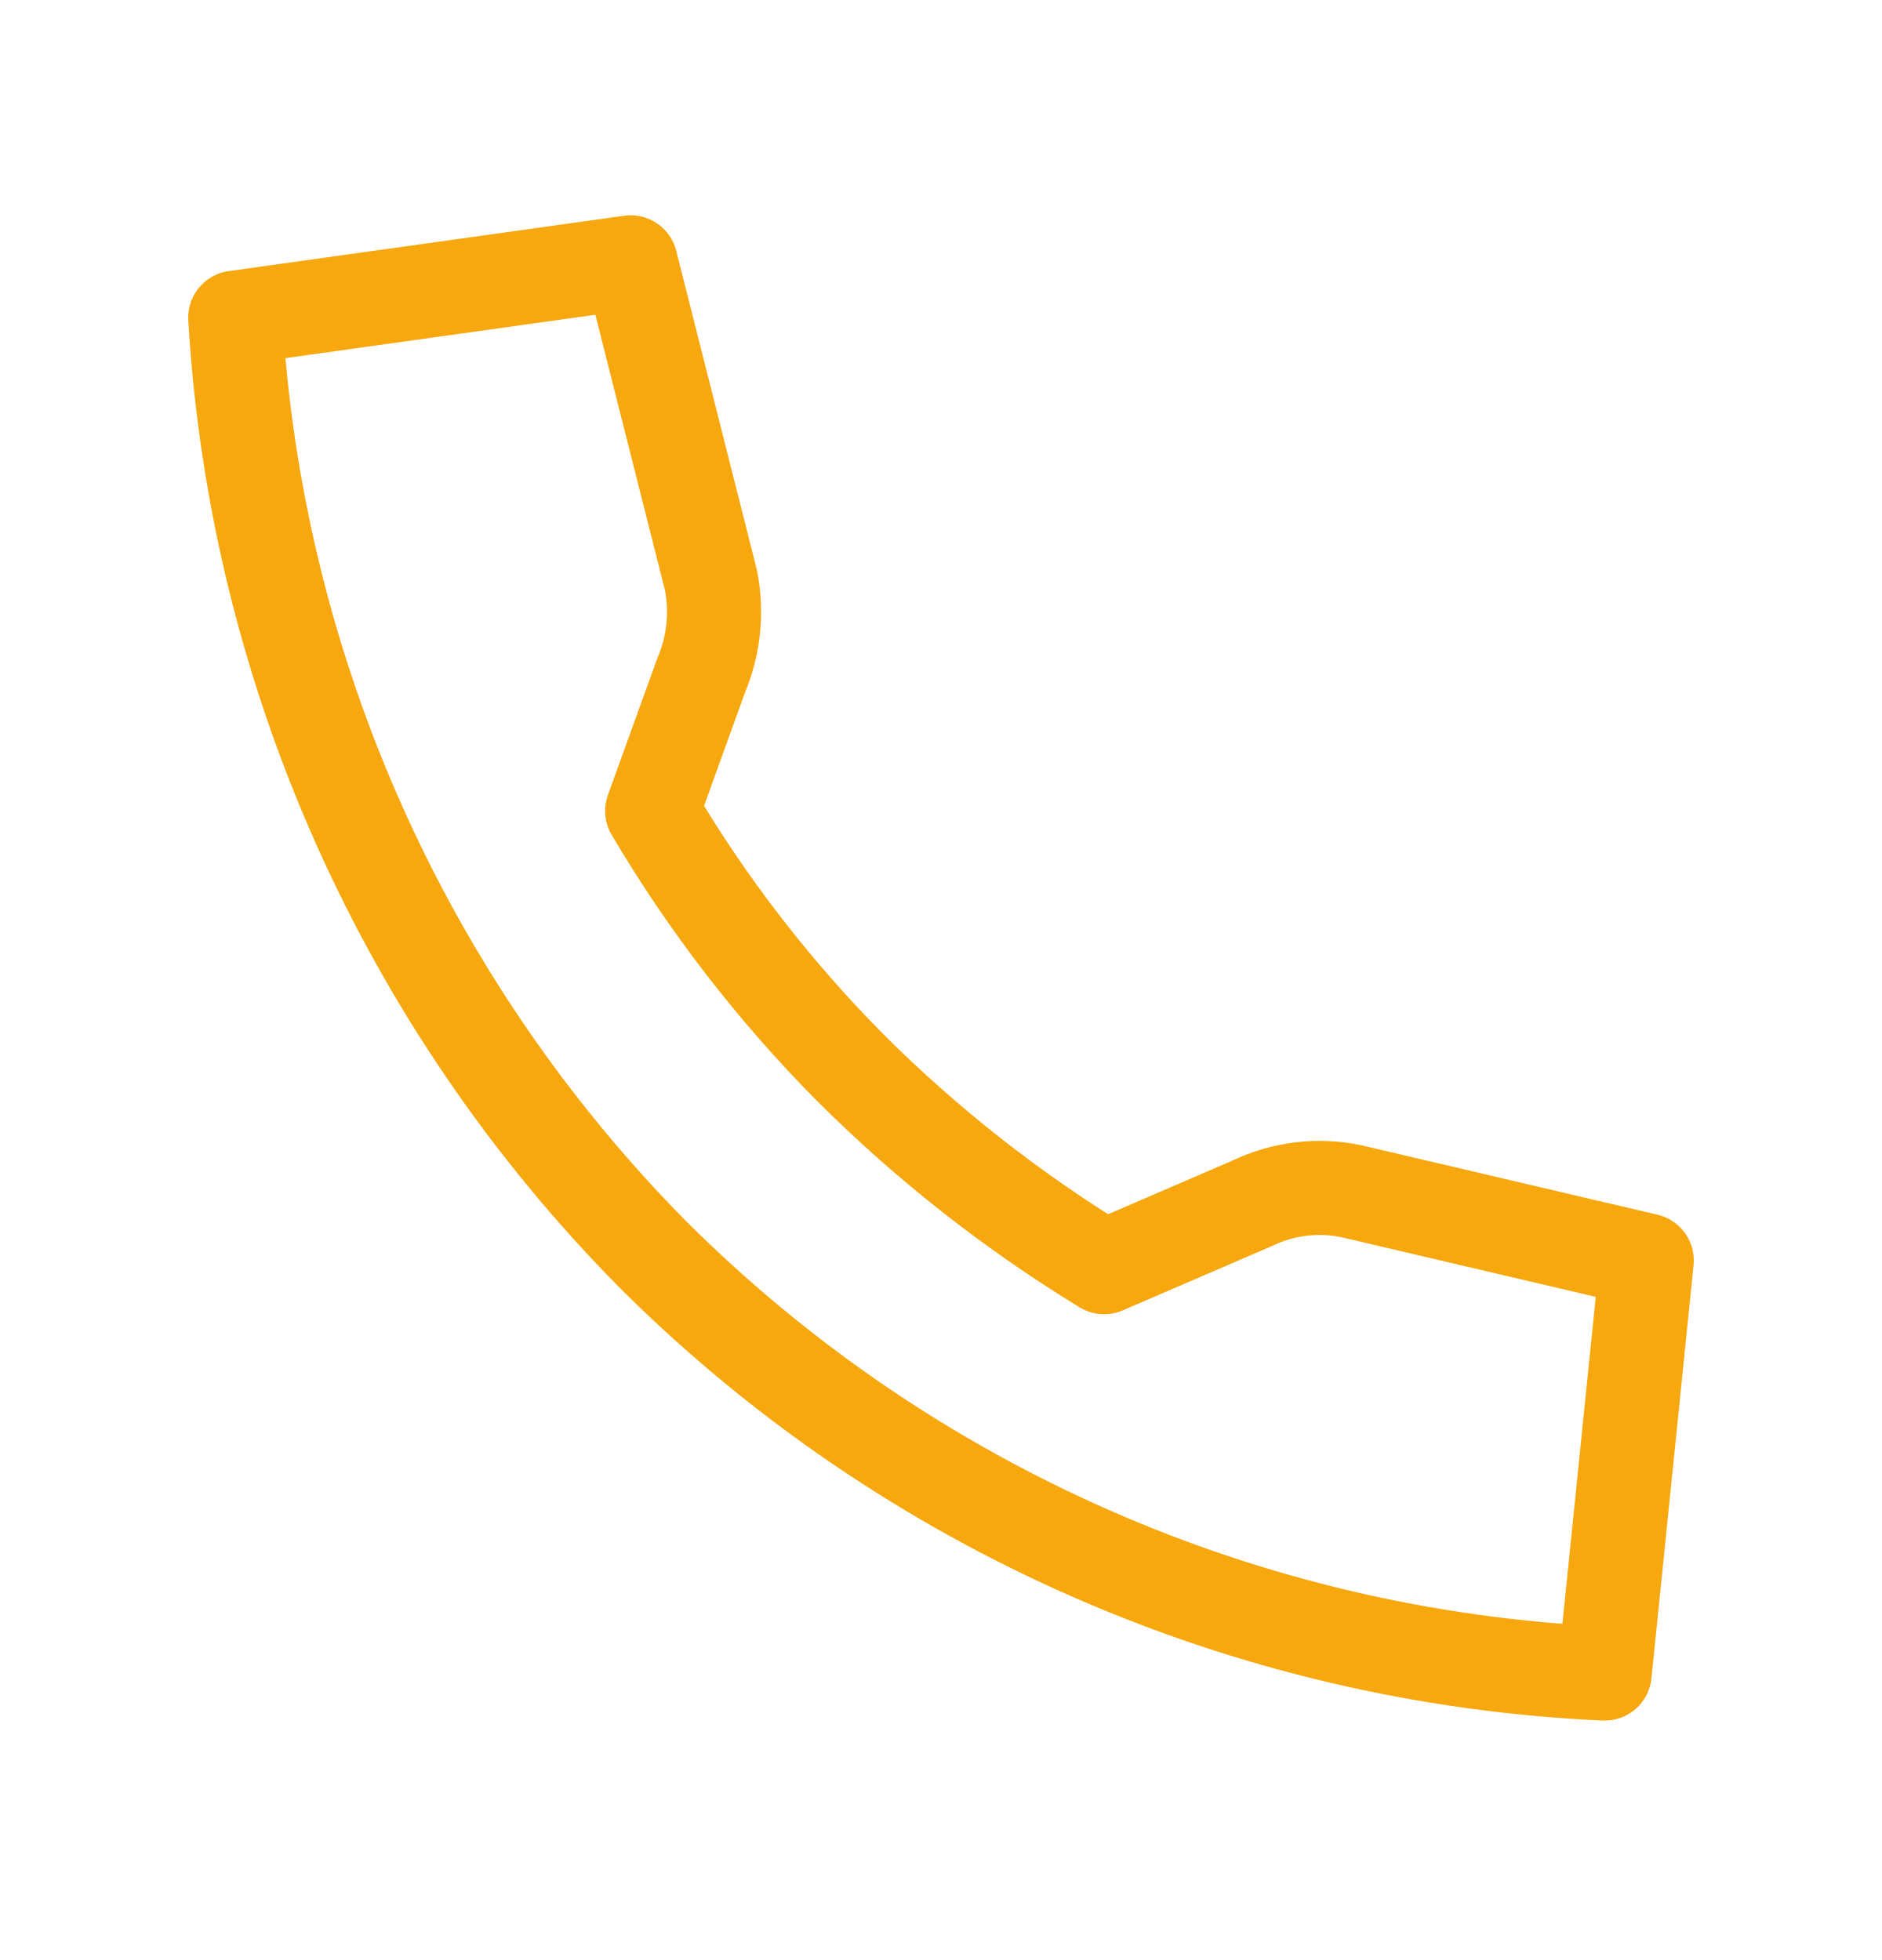
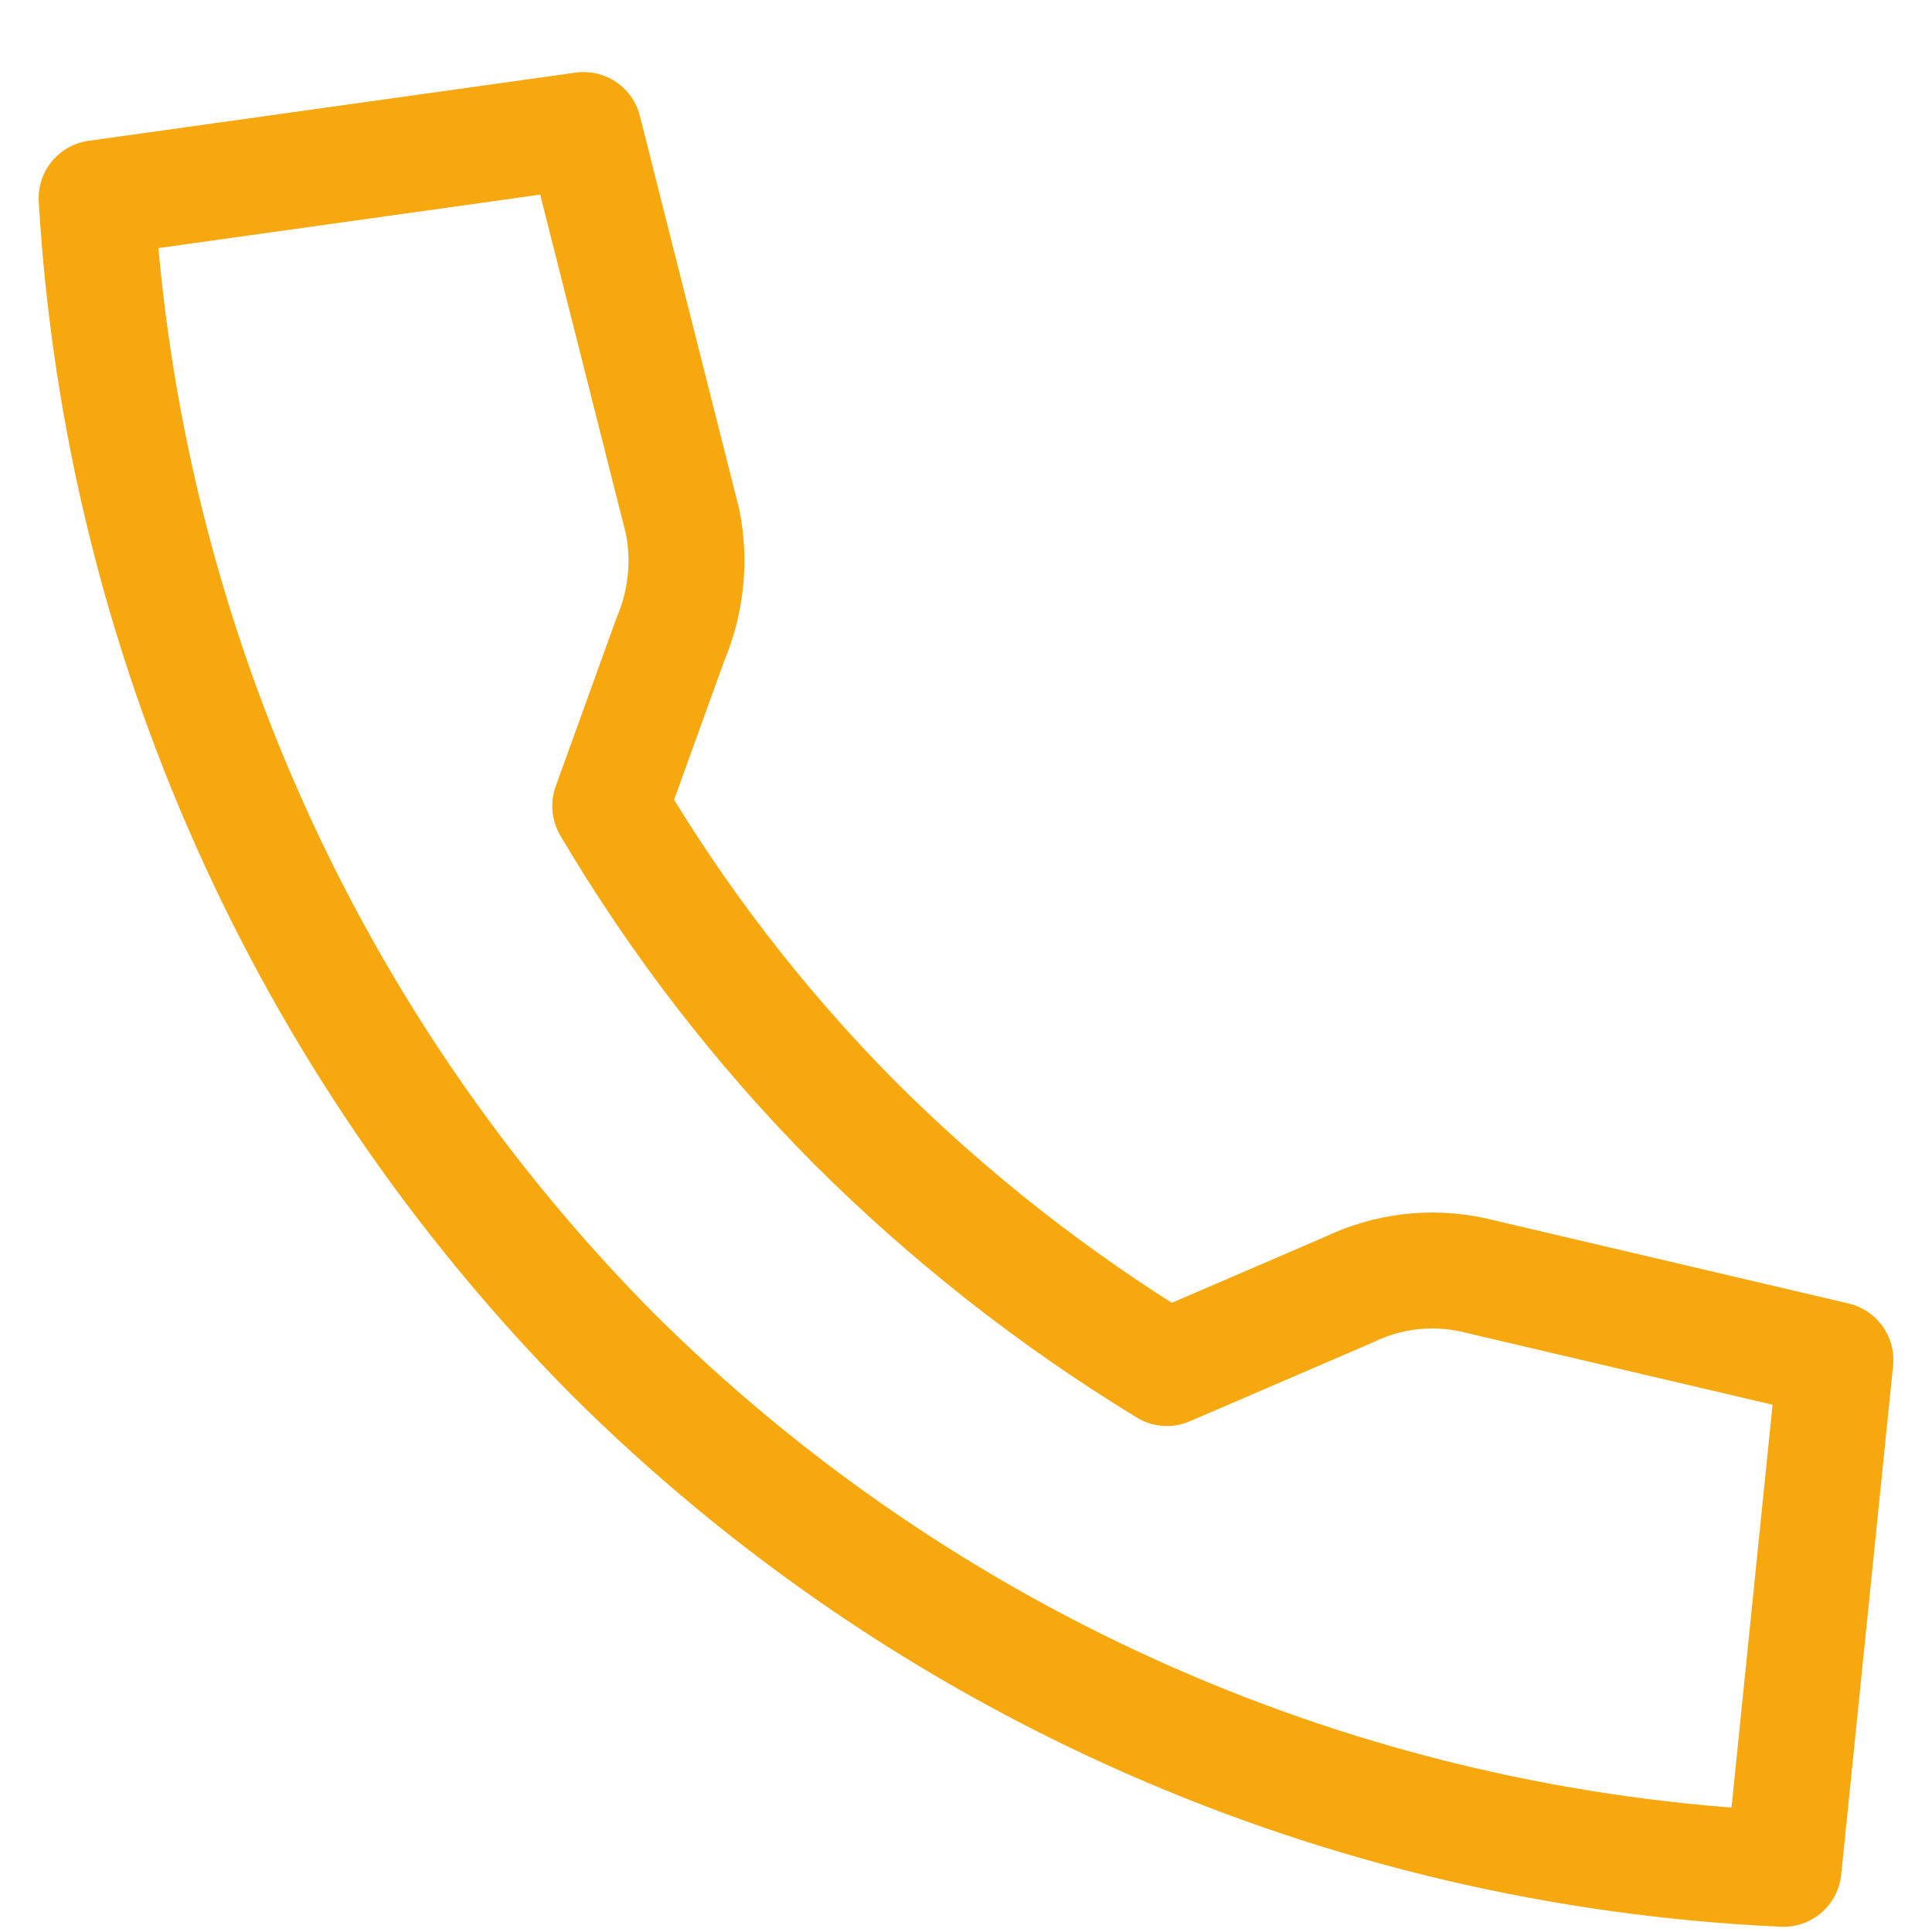
- <svg xmlns="http://www.w3.org/2000/svg" width="24" height="25" viewBox="0 0 24 25" fill="none">
-   <path d="M8.317 10.344L8.939 8.621C9.103 8.236 9.148 7.81 9.066 7.399L8.042 3.346L3 4.052C3.265 8.552 5.161 12.802 8.332 16.007C11.57 19.235 15.896 21.139 20.463 21.346L21 16.078L17.236 15.195C16.807 15.104 16.36 15.159 15.965 15.35L14.08 16.163C12.902 15.444 11.814 14.588 10.838 13.613C9.866 12.632 9.019 11.534 8.317 10.344Z" stroke="#F7A80F" stroke-width="1.2" stroke-linecap="round" stroke-linejoin="round" />
+ <svg xmlns="http://www.w3.org/2000/svg" width="20" height="20" viewBox="0 0 20 20" fill="none">
+   <path d="M6.317 8.344L6.939 6.621C7.103 6.236 7.148 5.81 7.066 5.399L6.042 1.346L1 2.052C1.265 6.552 3.161 10.802 6.332 14.007C9.57 17.235 13.896 19.139 18.463 19.346L19 14.078L15.236 13.195C14.807 13.104 14.36 13.159 13.965 13.35L12.08 14.162C10.902 13.444 9.814 12.588 8.838 11.613C7.866 10.632 7.019 9.534 6.317 8.344Z" stroke="#F7A80F" stroke-width="1.2" stroke-linecap="round" stroke-linejoin="round" />
</svg>
